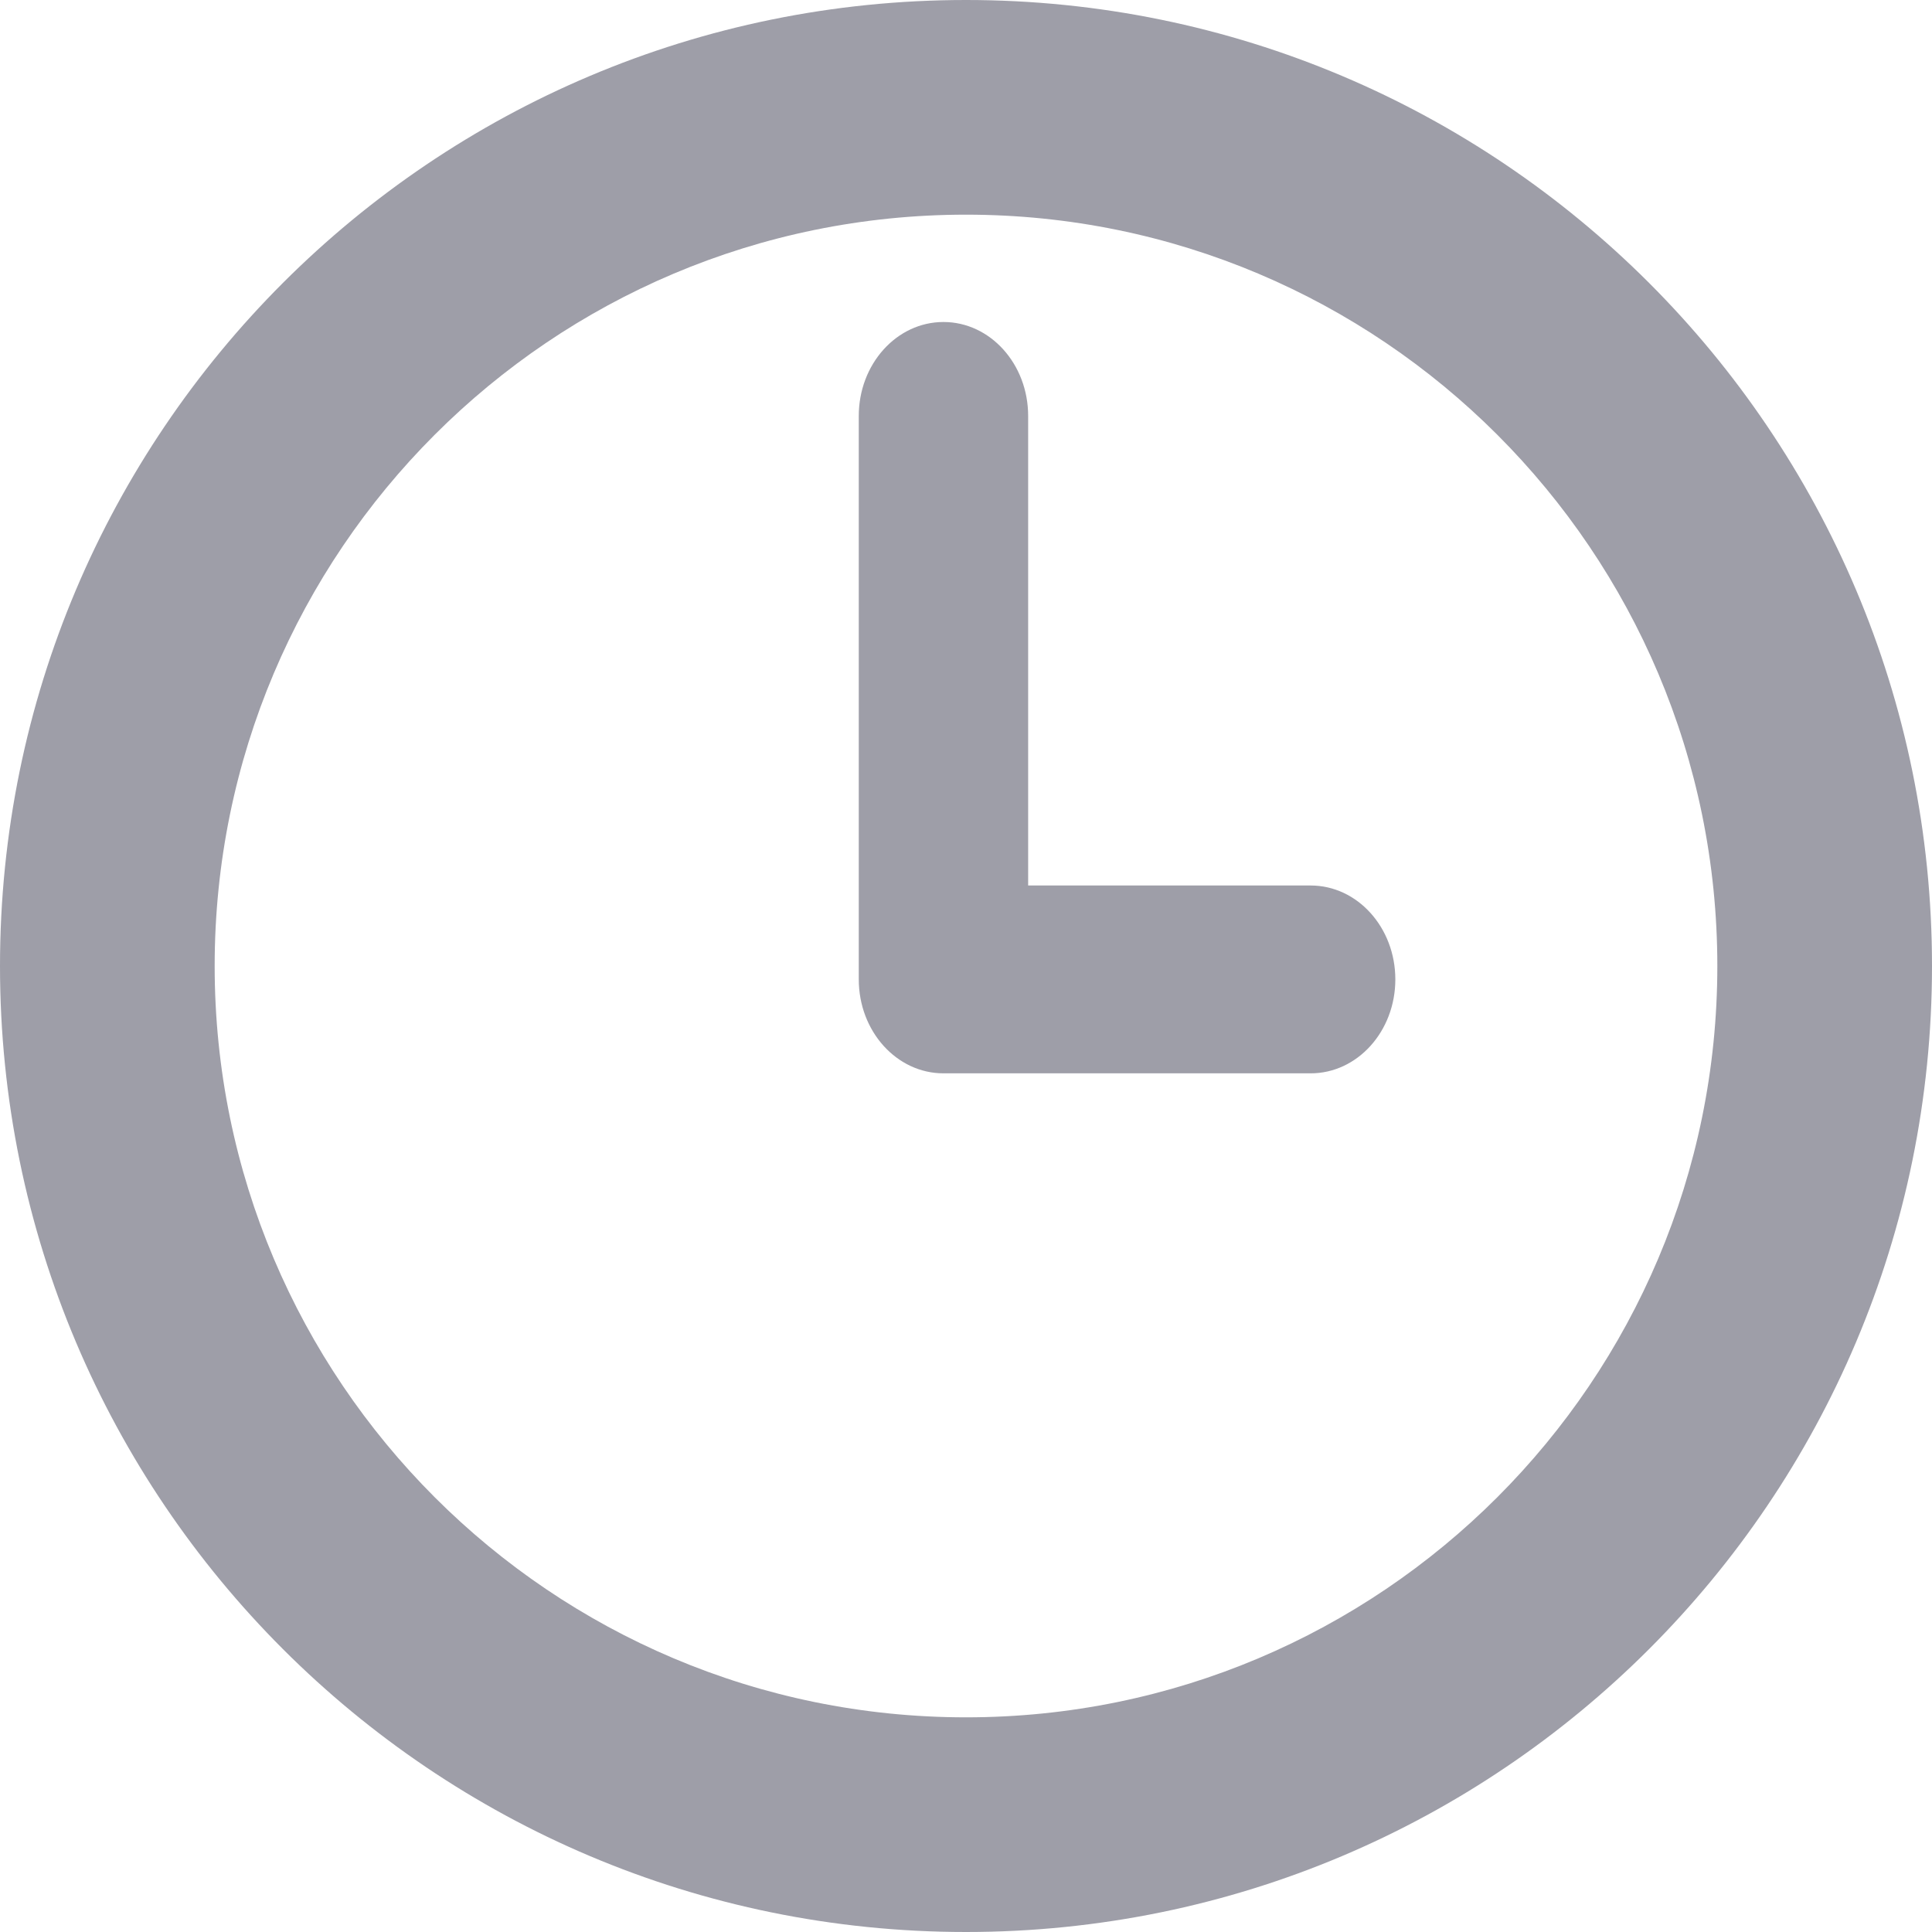
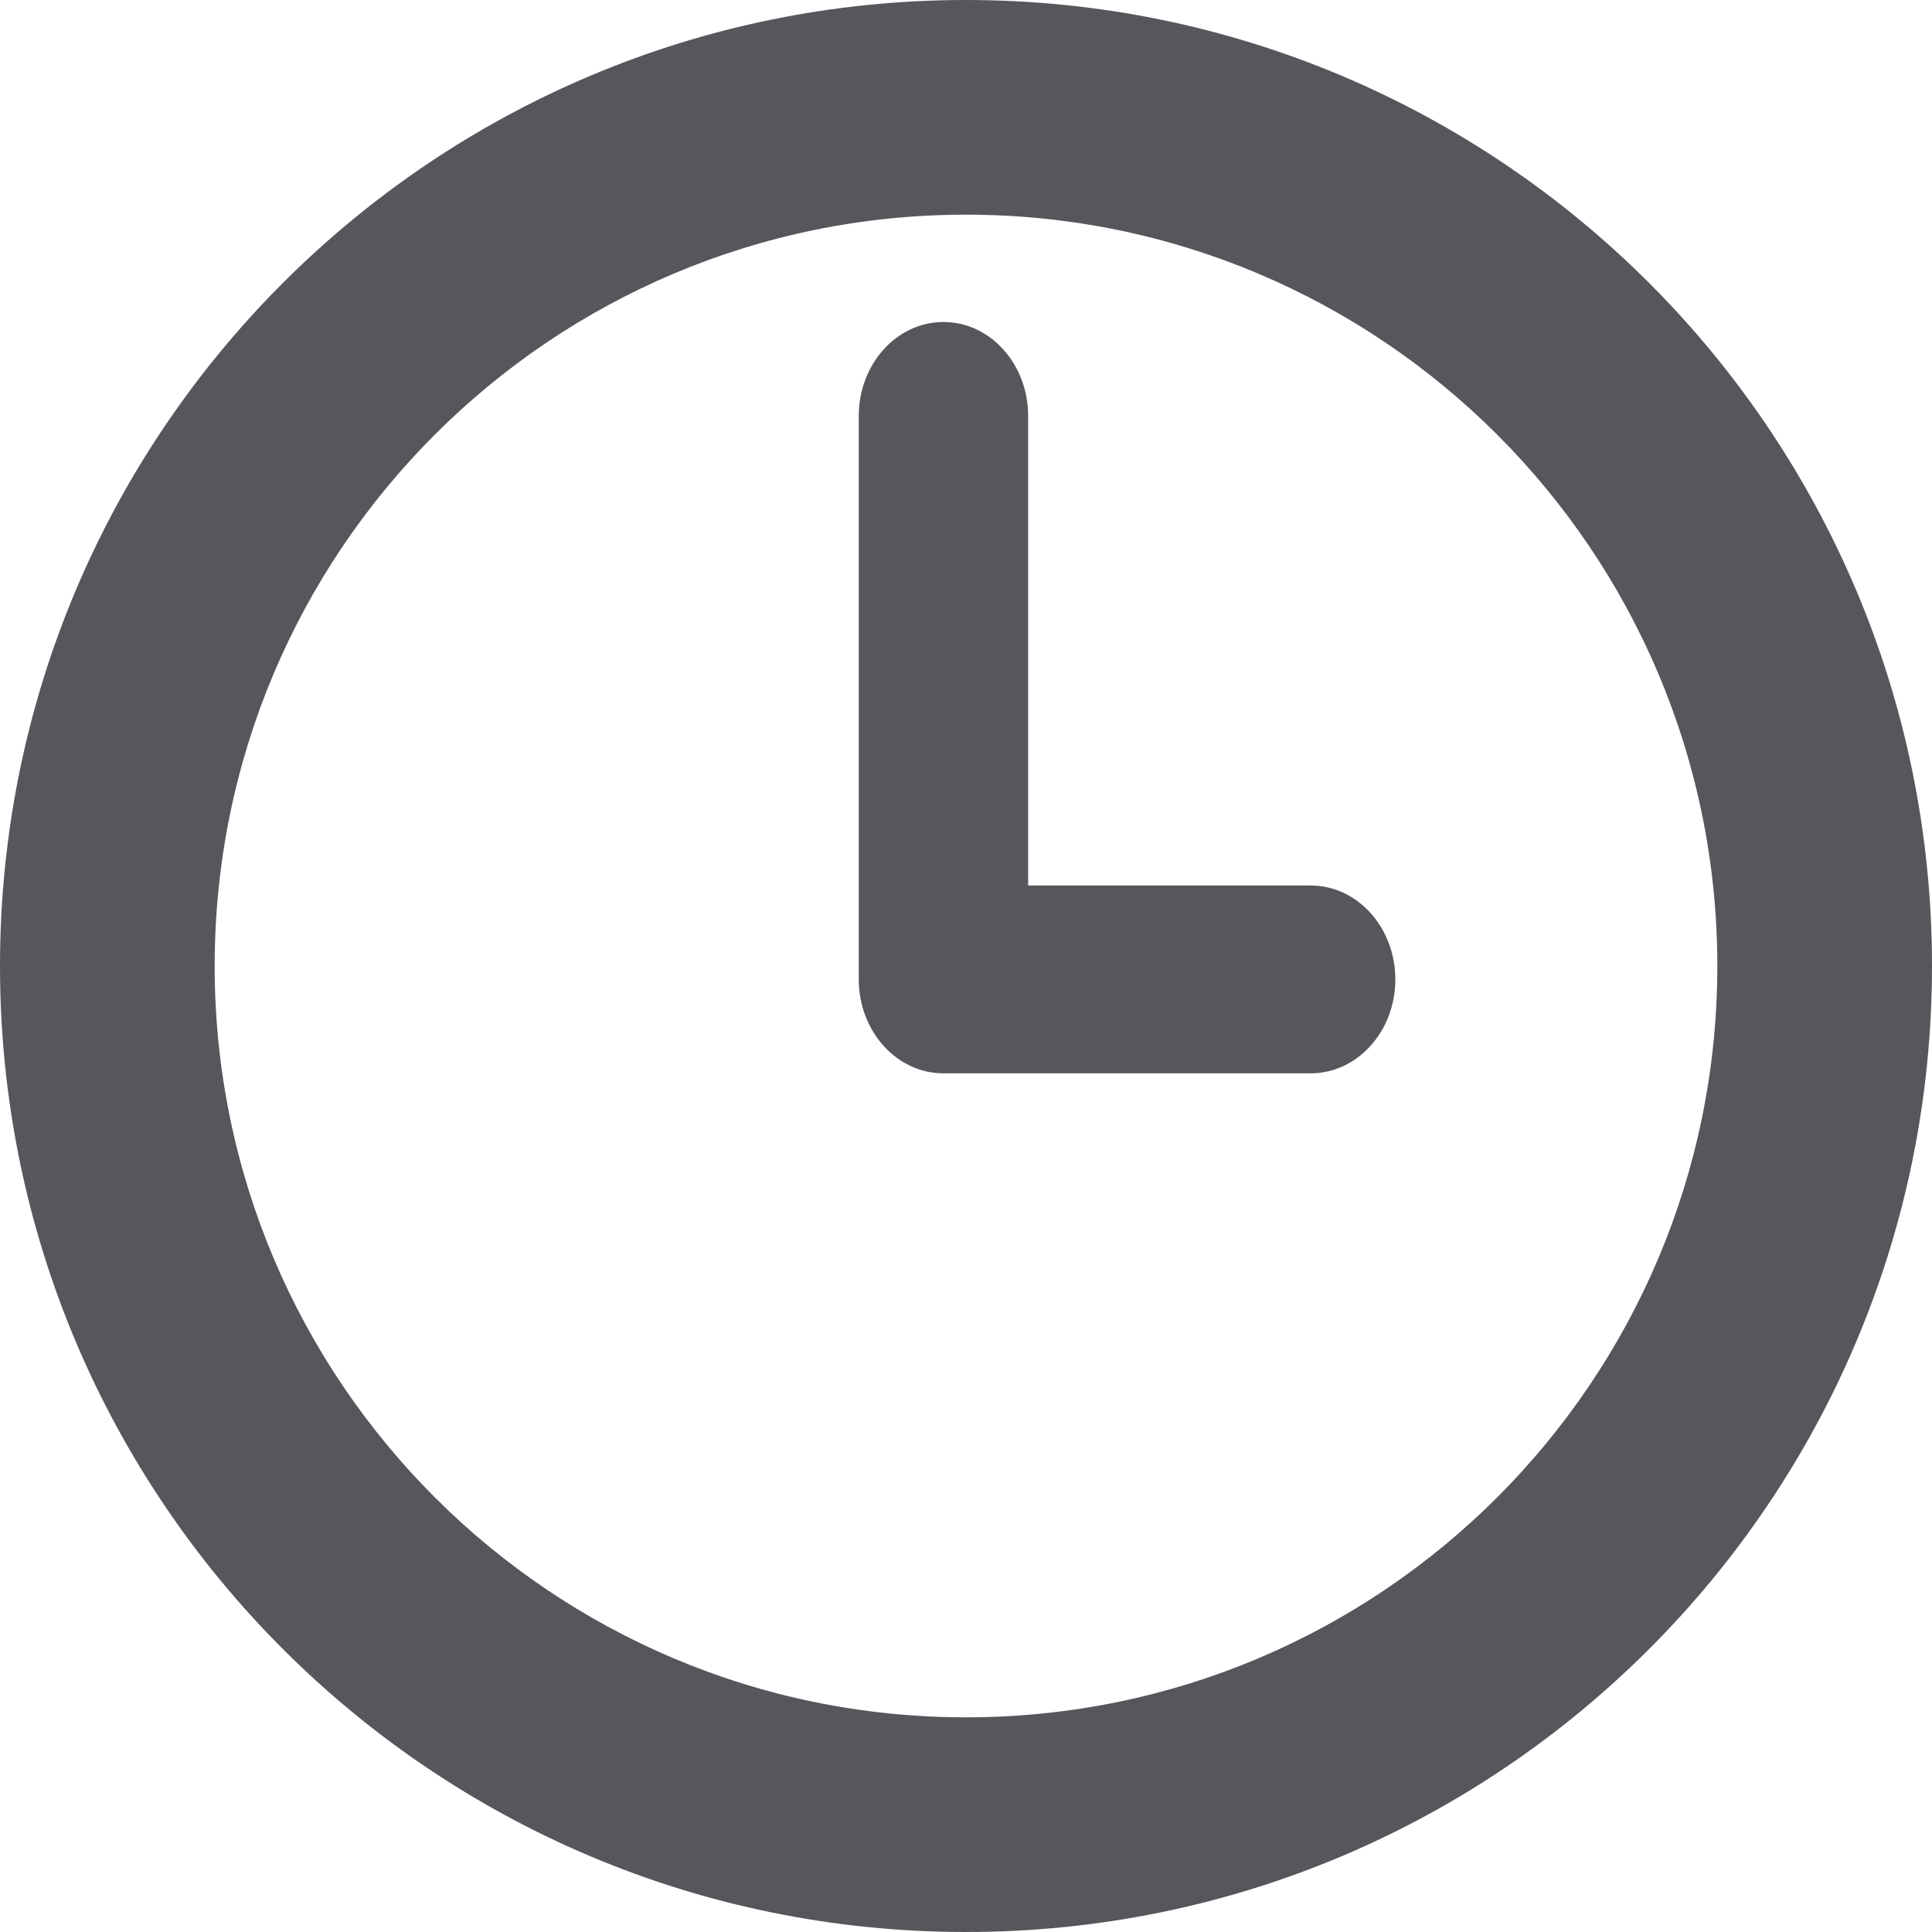
<svg xmlns="http://www.w3.org/2000/svg" width="18" height="18" viewBox="0 0 18 18">
-   <path d="M9 18c-4.971 0-9-4.029-9-9s4.029-9 9-9 9 4.029 9 9-4.029 9-9 9m0-16c-3.866 0-7 3.134-7 7s3.134 7 7 7 7-3.134 7-7-3.134-7-7-7m3.211 8h-3.421c-.436 0-.789-.392-.789-.875v-5.25c0-.483.353-.875.789-.875.436 0 .789.392.789.875v4.375h2.632c.436 0 .789.392.789.875s-.353.875-.789.875" fill="#9E9EA8" />
+   <path d="M9 18c-4.971 0-9-4.029-9-9s4.029-9 9-9 9 4.029 9 9-4.029 9-9 9m0-16c-3.866 0-7 3.134-7 7s3.134 7 7 7 7-3.134 7-7-3.134-7-7-7m3.211 8h-3.421c-.436 0-.789-.392-.789-.875v-5.25c0-.483.353-.875.789-.875.436 0 .789.392.789.875v4.375h2.632c.436 0 .789.392.789.875s-.353.875-.789.875" fill="#56565C" />
</svg>
